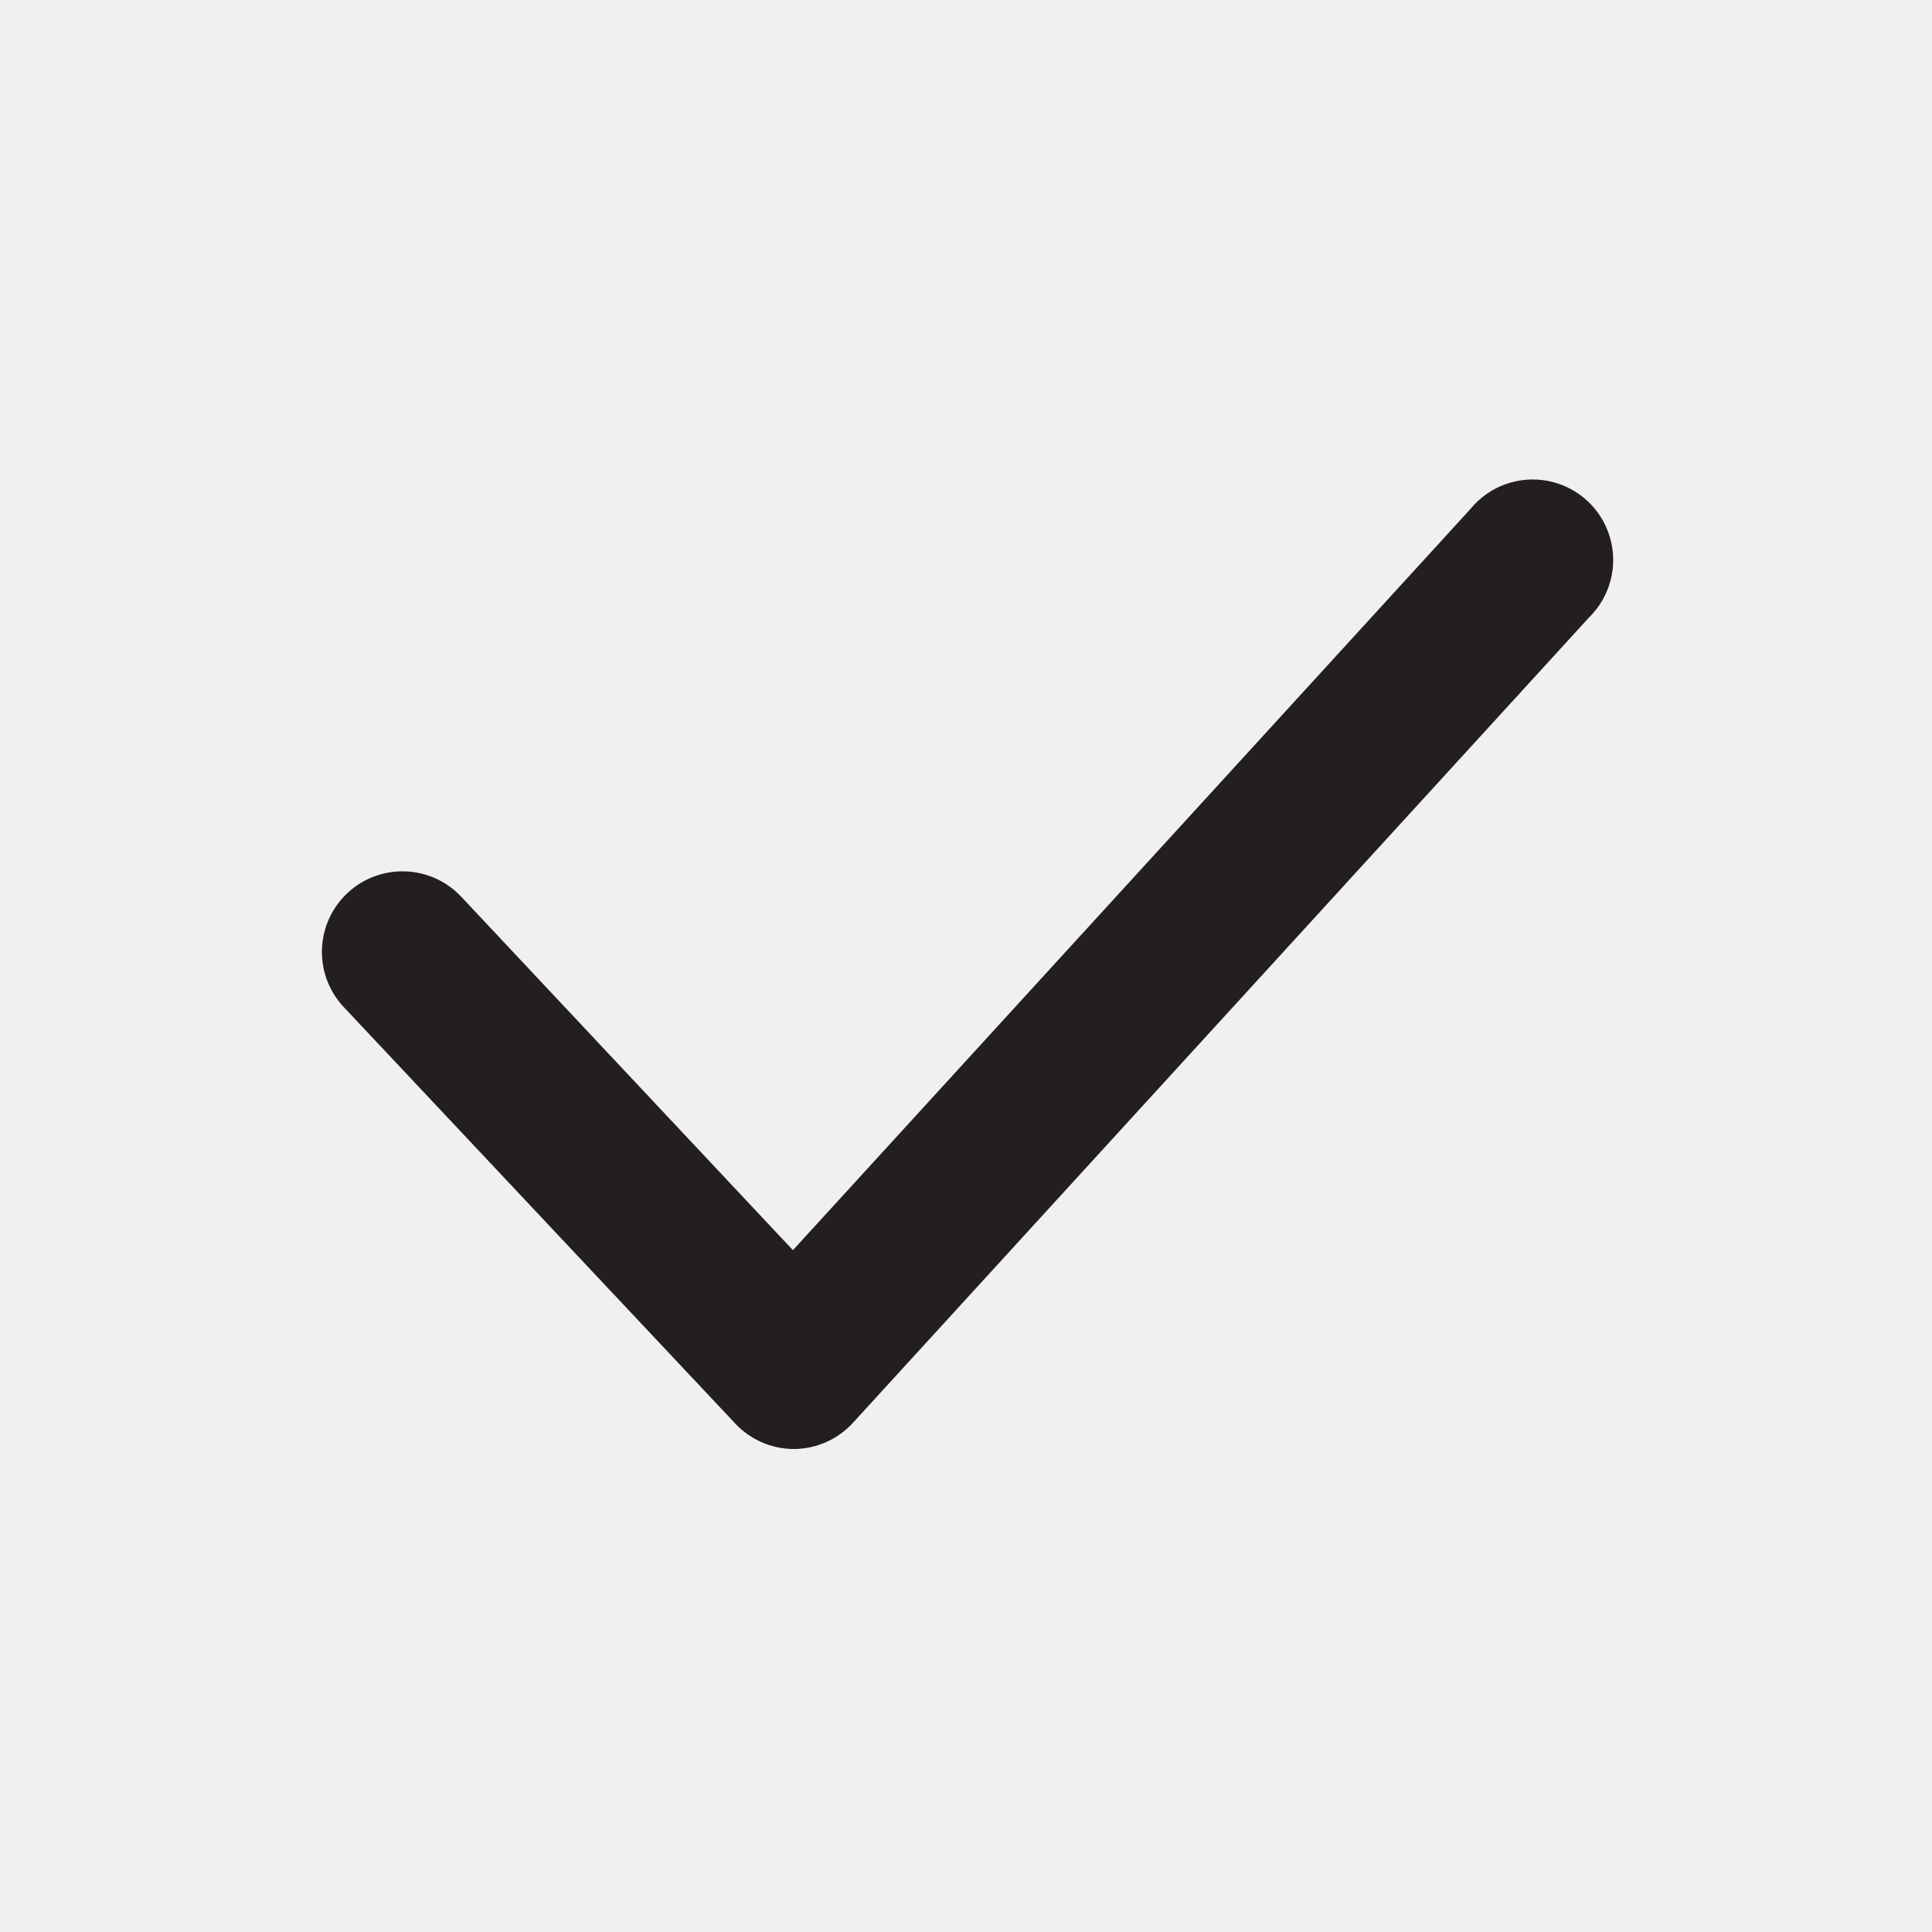
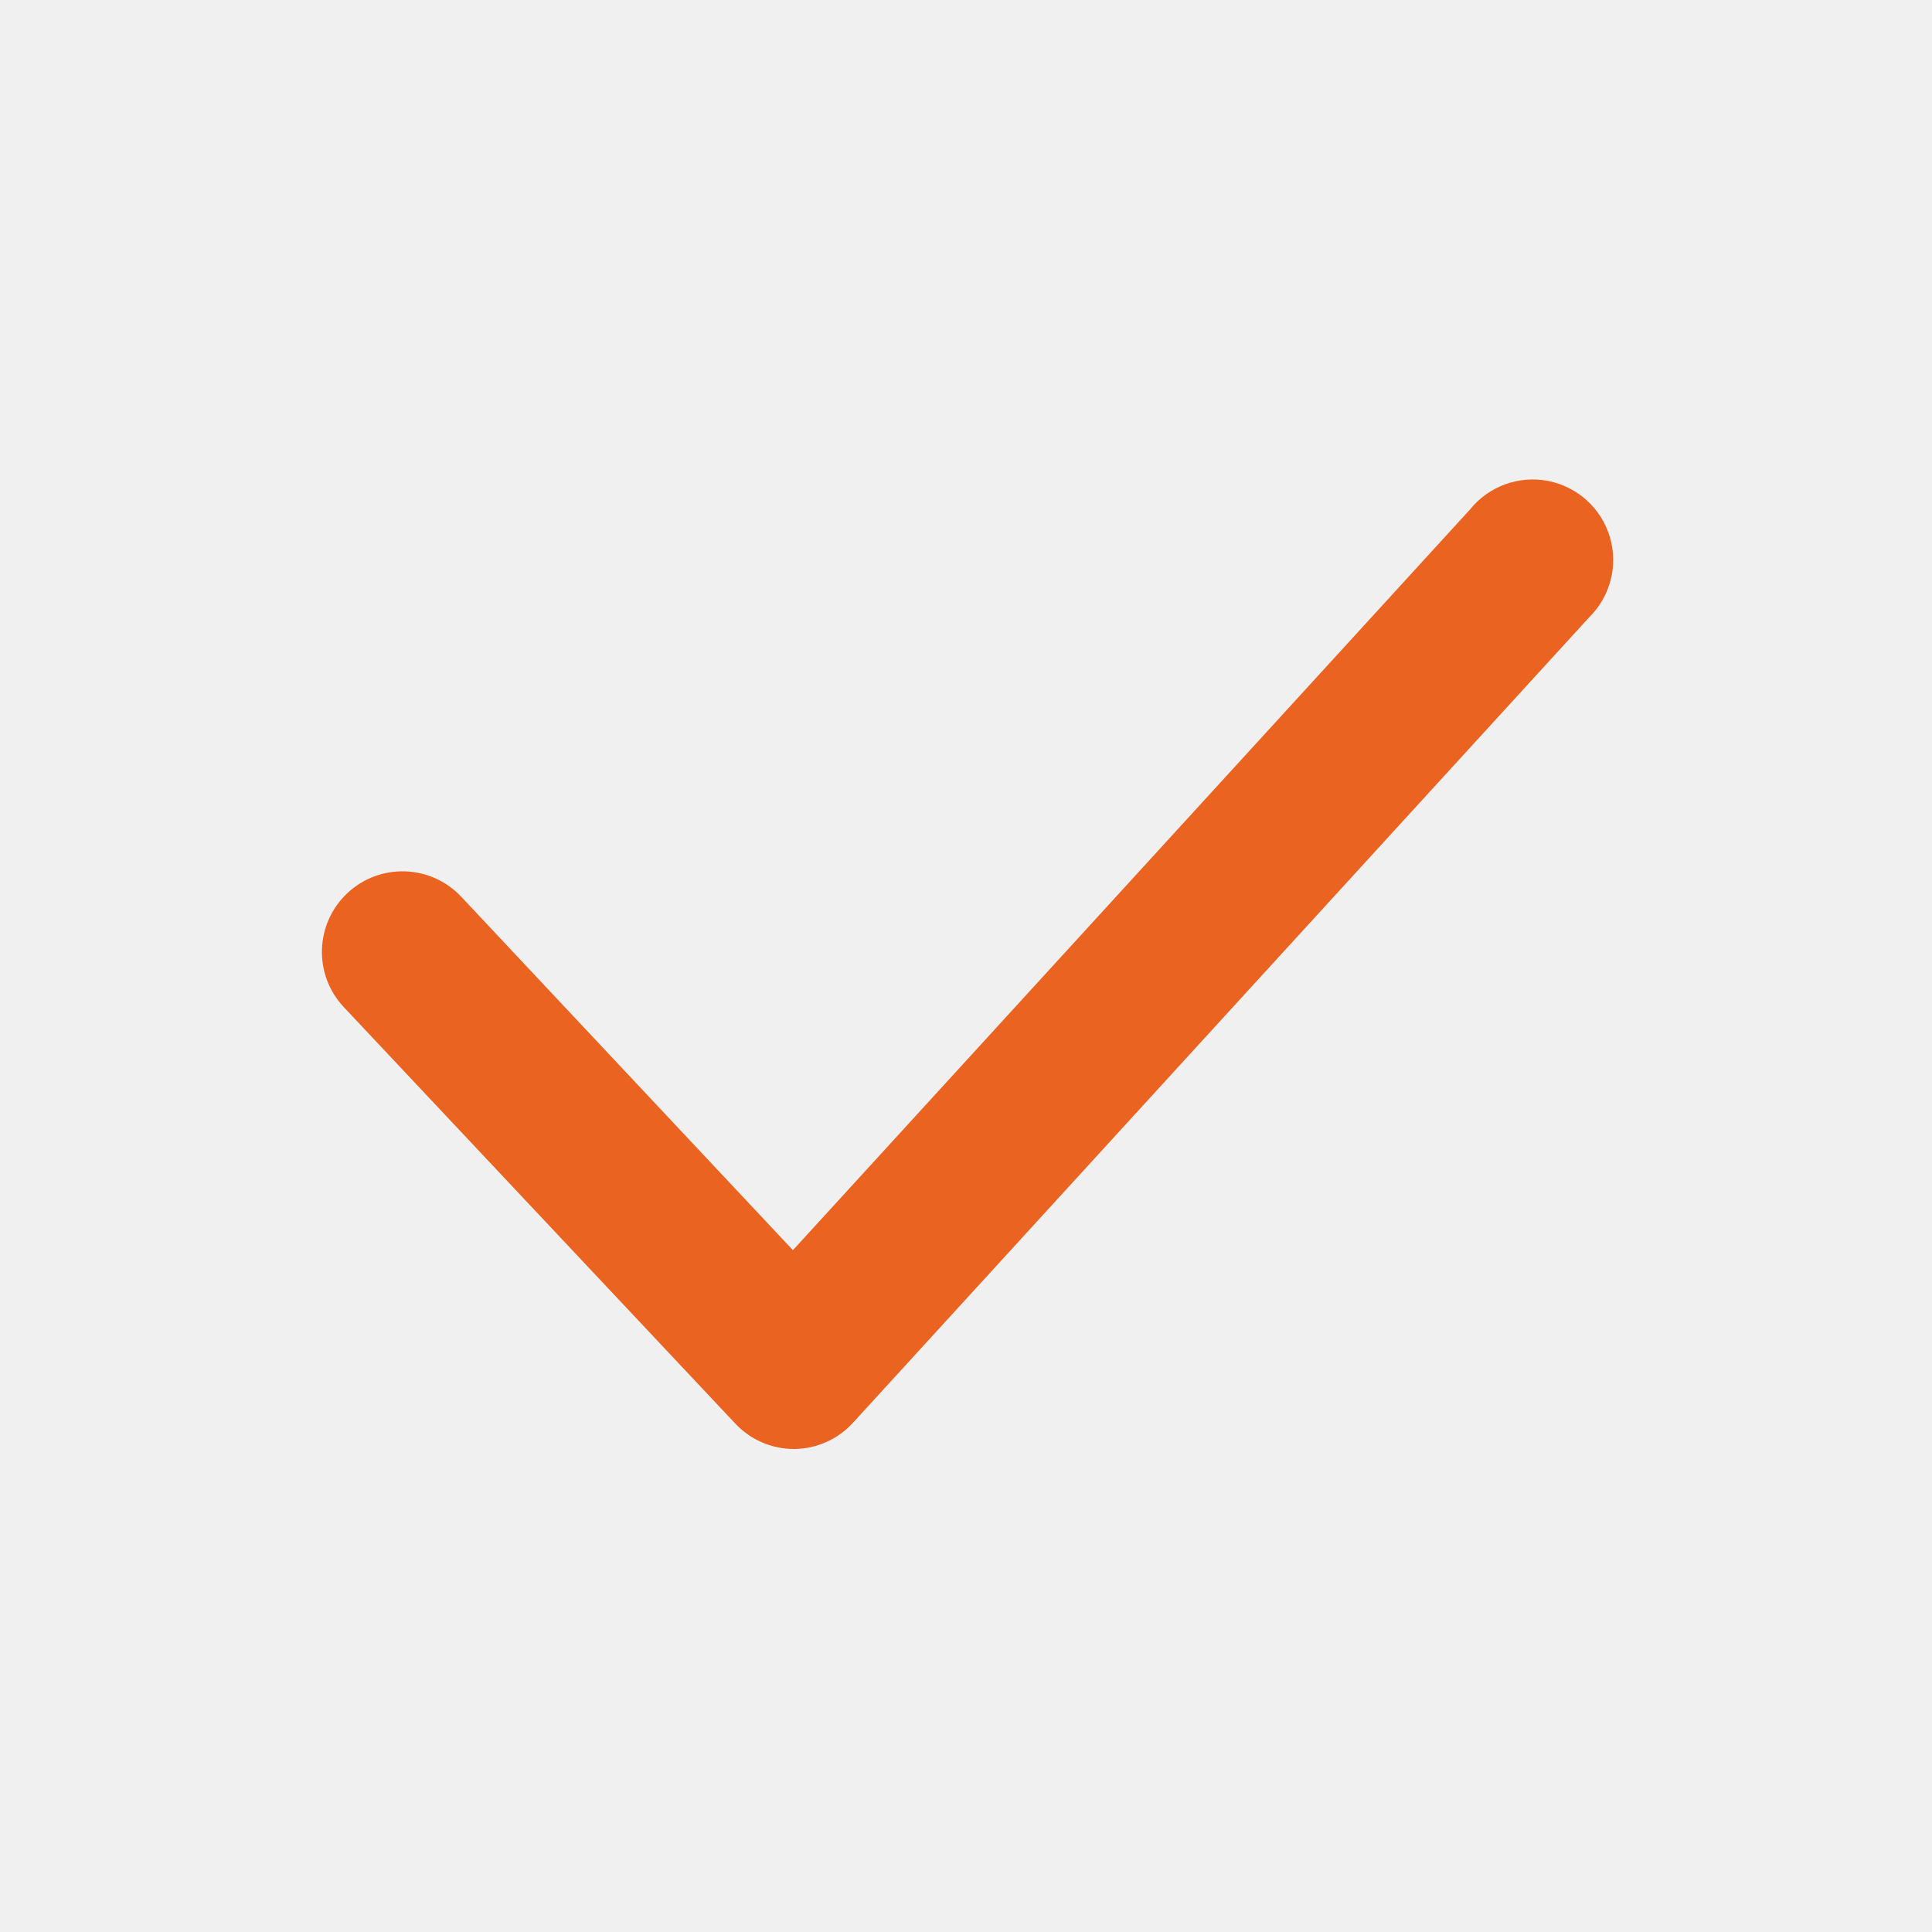
<svg xmlns="http://www.w3.org/2000/svg" viewBox="0 0 24 24">
  <defs>
-     <style>.cls-1{fill:#fff;opacity:0;}.cls-2{fill:#231f20;}</style>
+     <style>.cls-1{fill:#fff;opacity:0;}.cls-2{fill:#Eb6320;}</style>
  </defs>
  <g id="Layer_2" data-name="Layer 2">
    <g id="checkmark">
      <g id="checkmark-2" data-name="checkmark">
        <rect class="cls-1" width="24" height="24" />
        <path class="cls-2" d="M9.86,18a1,1,0,0,1-.73-.32L4.27,12.51a1,1,0,1,1,1.46-1.37l4.12,4.39,8.41-9.2a1,1,0,1,1,1.48,1.34l-9.14,10a1,1,0,0,1-.73.33Z" />
      </g>
    </g>
  </g>
</svg>
